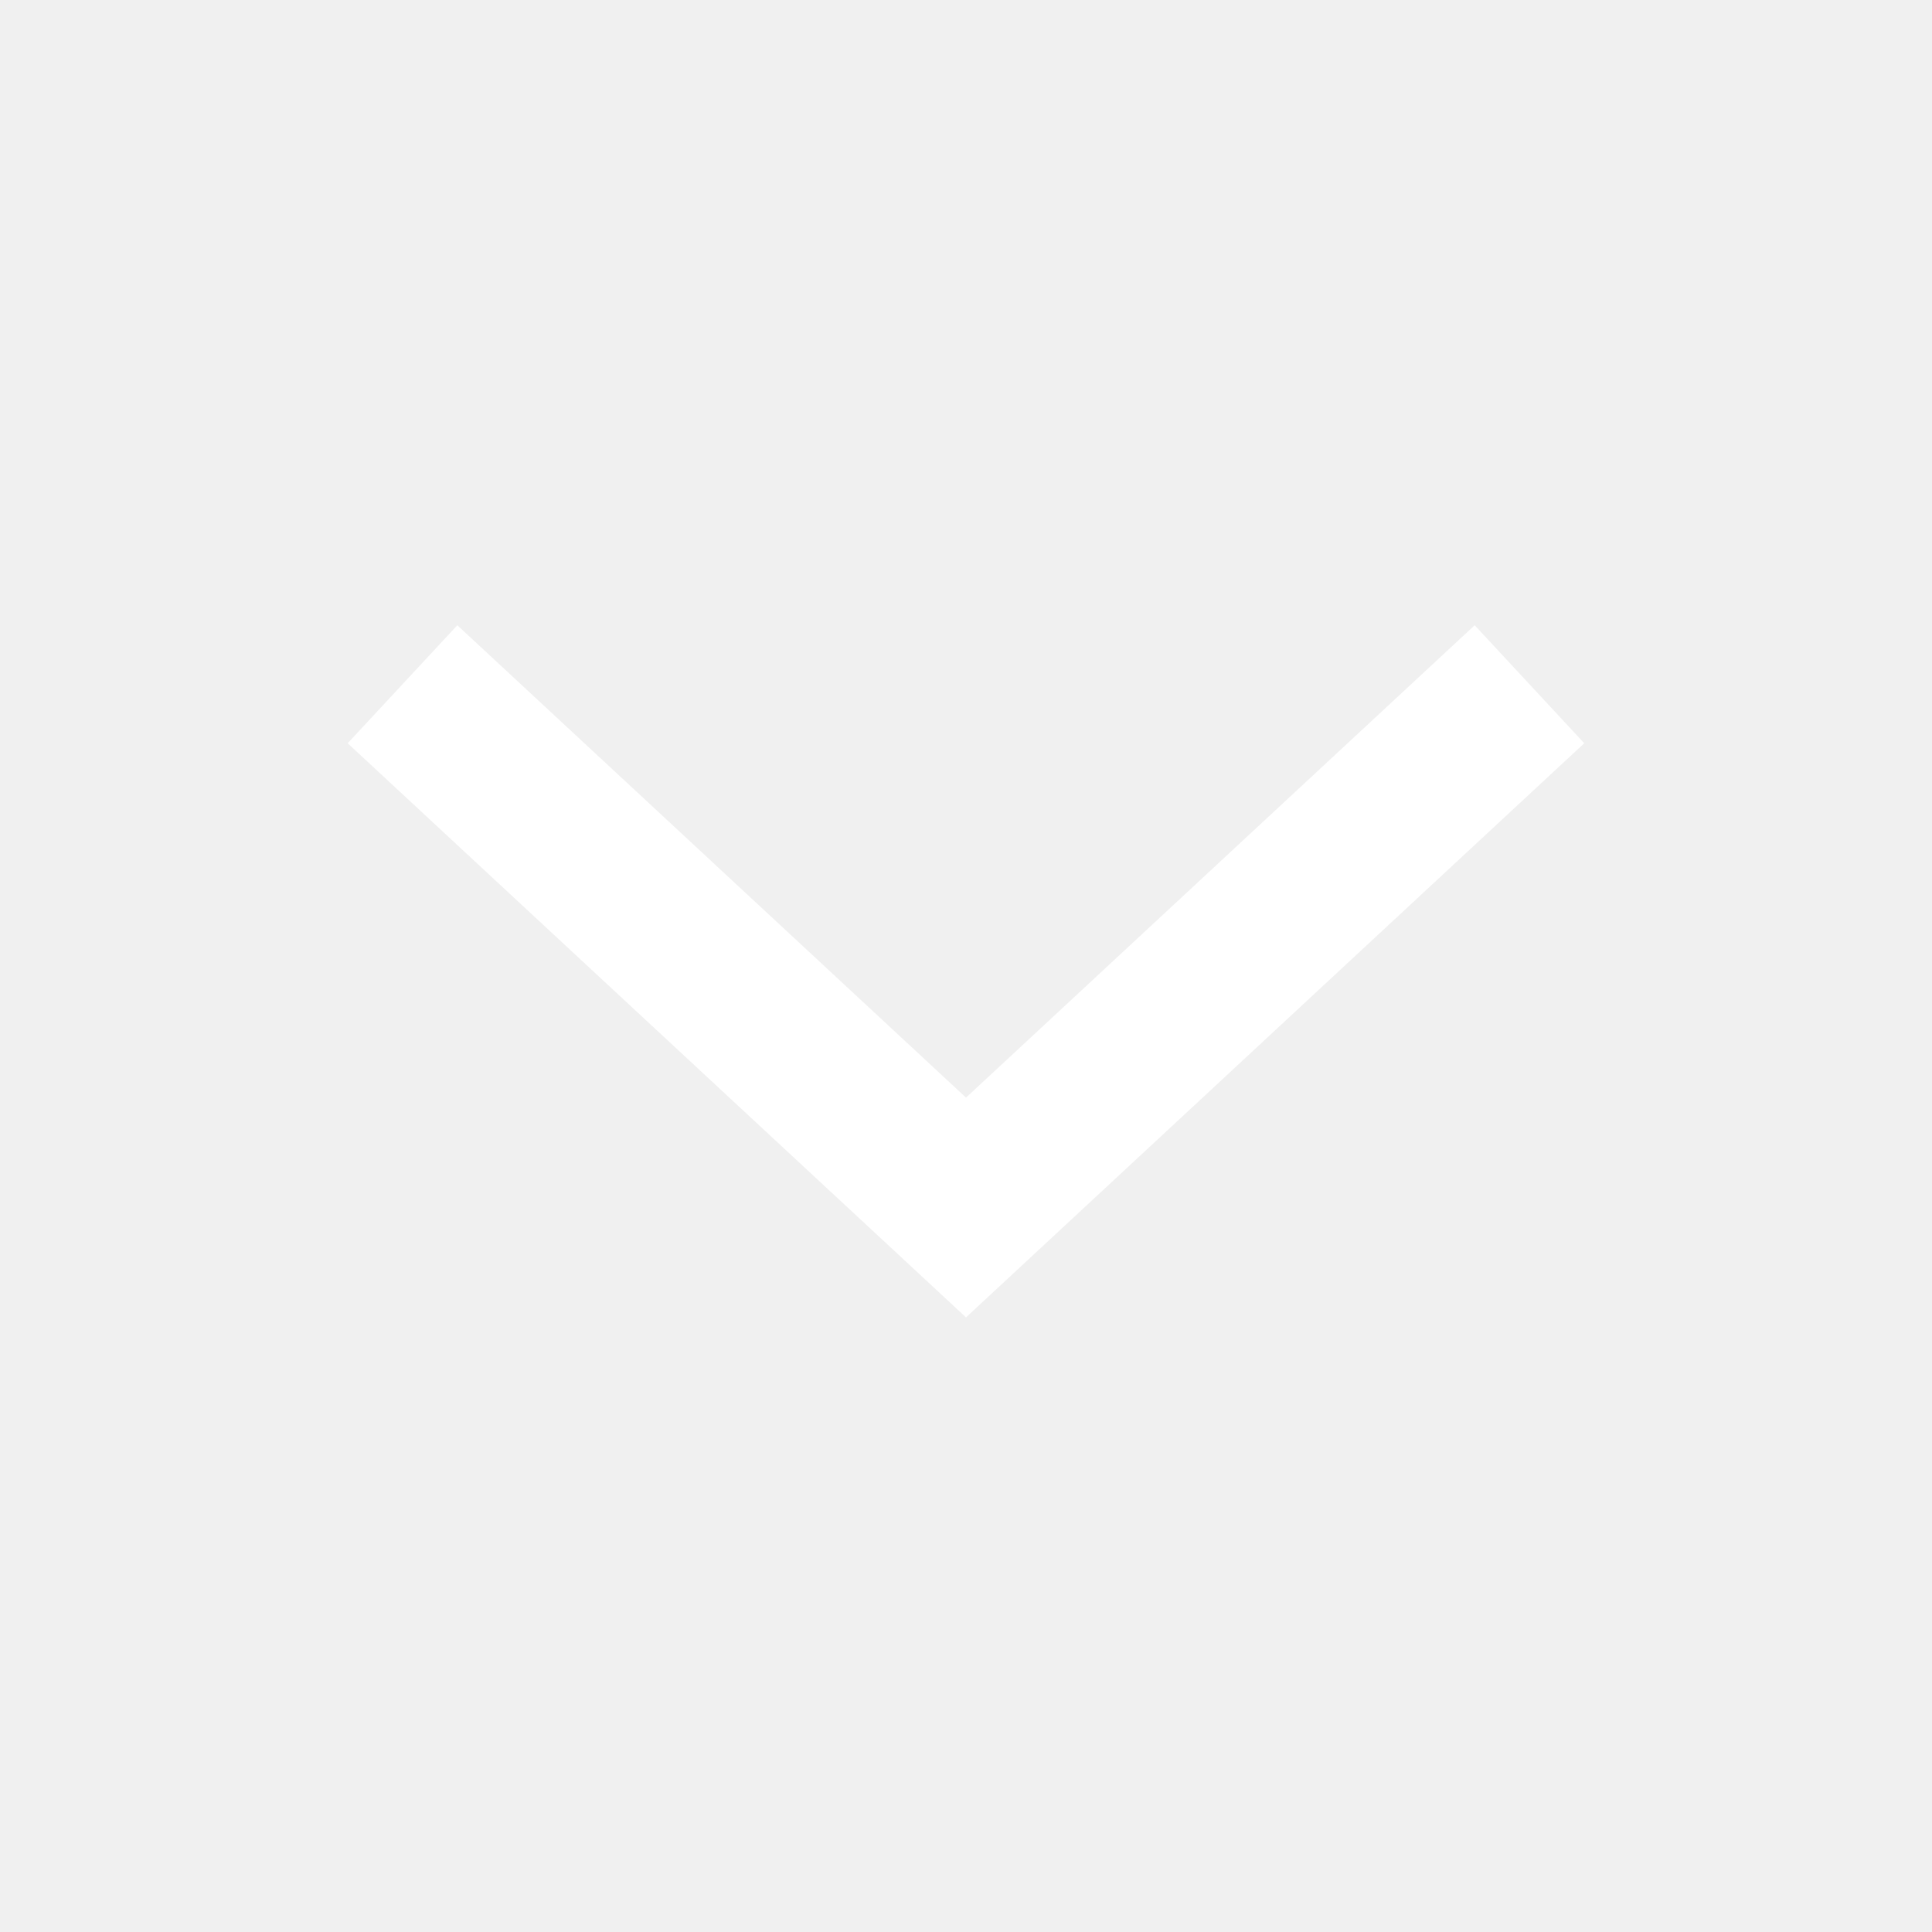
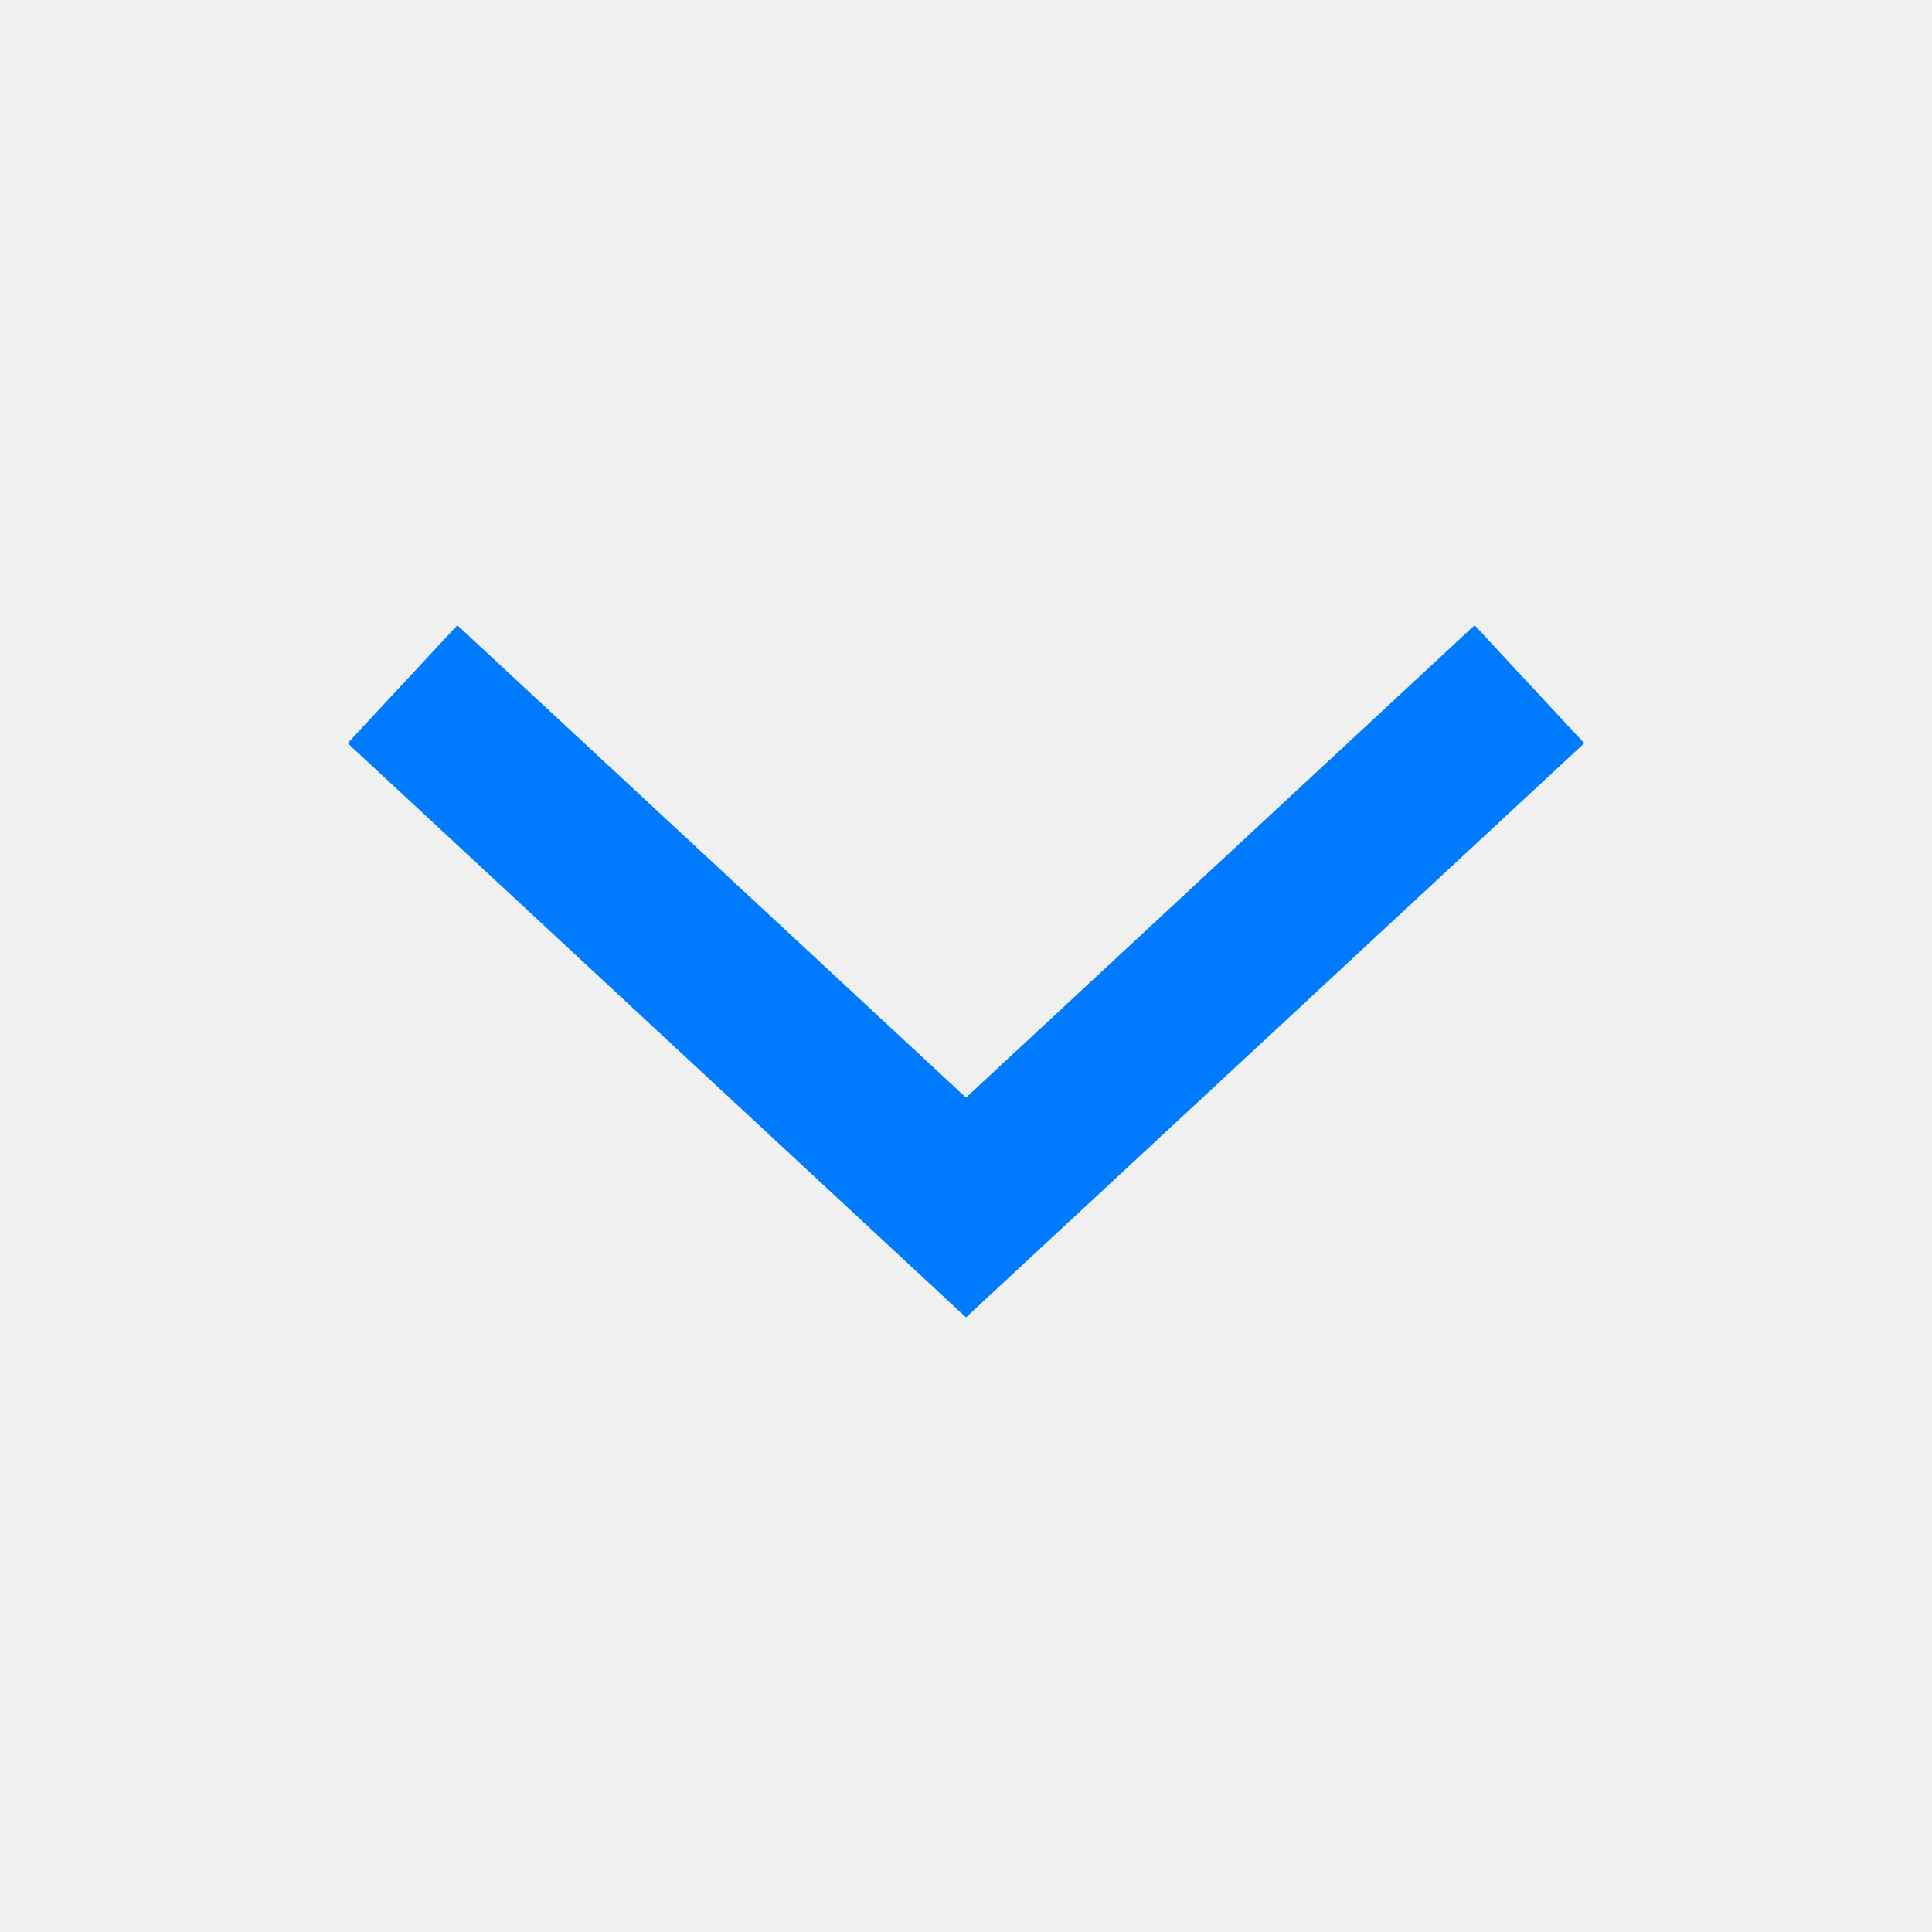
- <svg xmlns="http://www.w3.org/2000/svg" width="24px" height="24px" viewBox="0 0 24 24" version="1.1">
-   <g id="ic-arrow-down" stroke="none" stroke-width="1" fill="none" fill-rule="evenodd">
+ <svg xmlns="http://www.w3.org/2000/svg" version="1.1" id="Layer_1" x="0px" y="0px" width="24px" height="24px" viewBox="0 0 24 24" enable-background="new 0 0 24 24" xml:space="preserve">
+   <g id="ic-arrow-down">
    <g id="ic-arrow-drop-down">
-       <g id="Group_8822" transform="translate(4, 7)" fill="#ffffff">
-         <polygon id="Path_18879" points="8 9.365 0.319 2.233 1.681 0.767 8 6.635 14.319 0.767 15.68 2.233" />
+       <g id="Group_8822" transform="translate(4, 7)">
+         <polygon id="Path_18879" fill="#007BFE" points="8,9.365 0.319,2.233 1.681,0.767 8,6.635 14.318,0.767 15.68,2.233    " />
      </g>
-       <polygon id="Rectangle_4407" points="0 0 24 0 24 24 0 24" />
+       <polygon id="Rectangle_4407" fill="none" points="0,0 24,0 24,24 0,24   " />
    </g>
  </g>
</svg>
